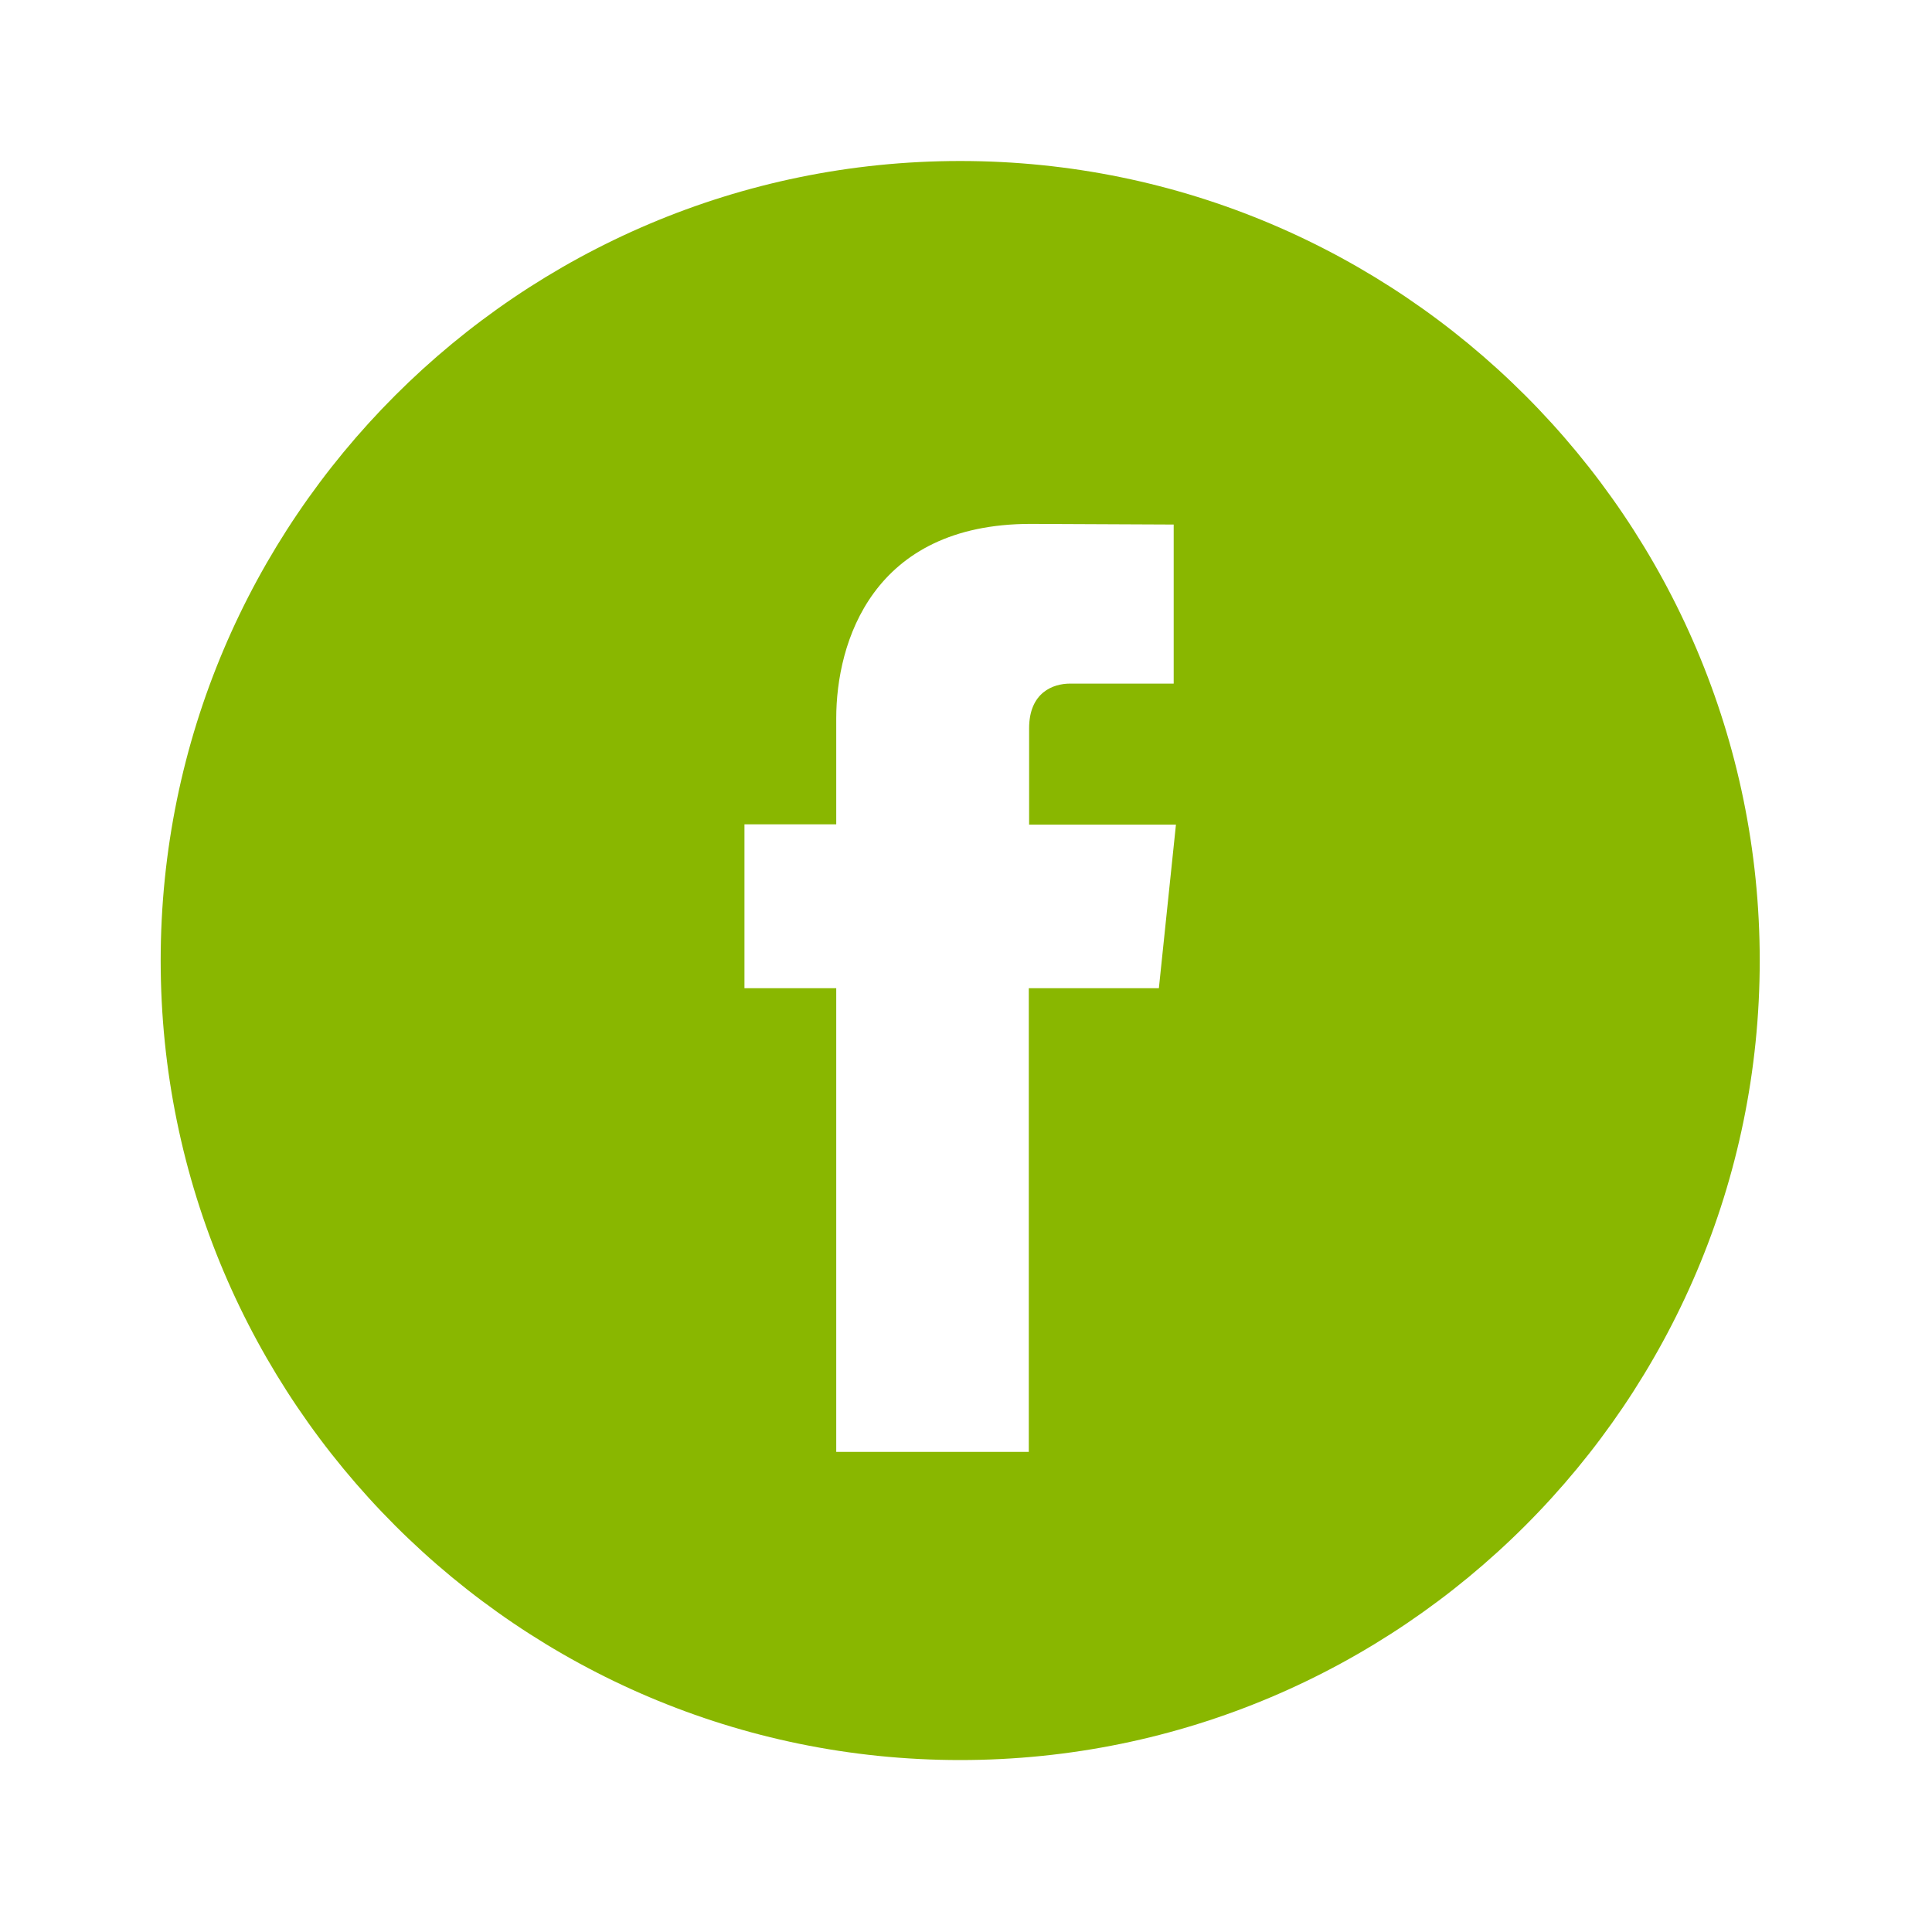
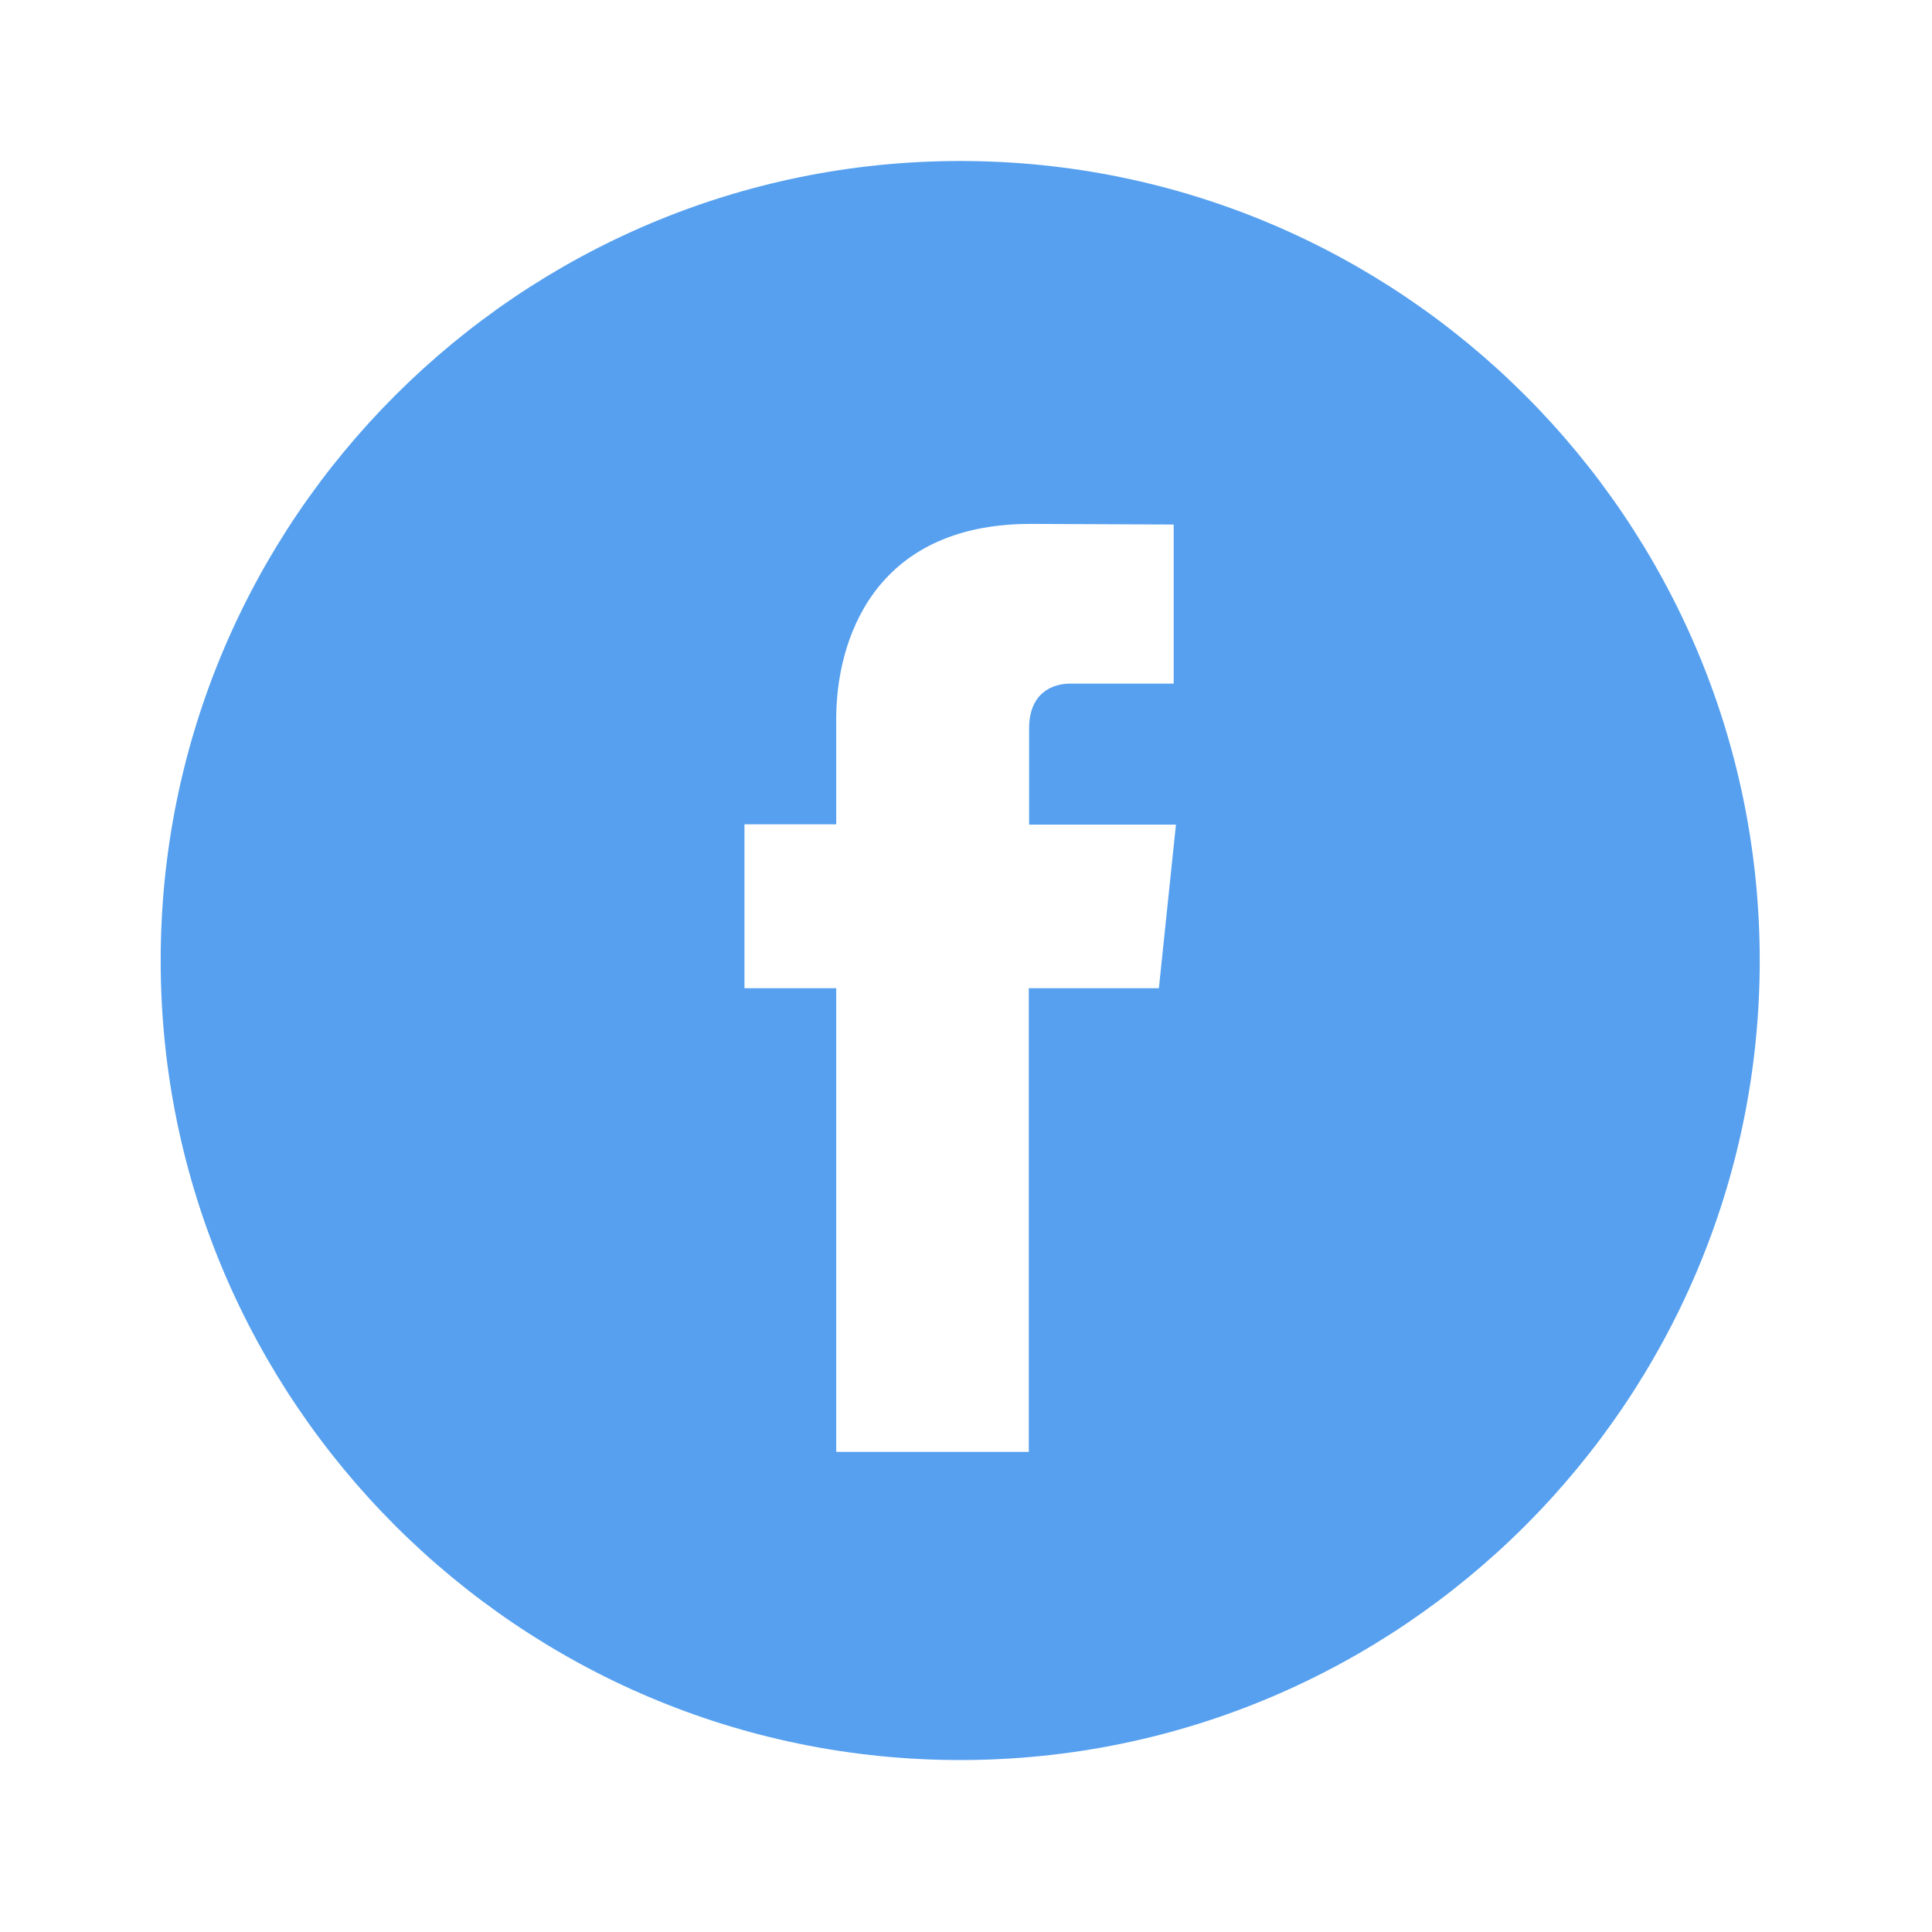
- <svg xmlns="http://www.w3.org/2000/svg" viewBox="0 0 60 60" width="60" height="60">
+ <svg xmlns="http://www.w3.org/2000/svg" viewBox="0 0 60 60" width="60" height="60" class="bottomIcon">
  <defs>
  </defs>
-   <path id="Layer" style="fill-opacity: NaN;fill: #89b700" d="M54.65,29.83c0,13.69 -11.14,24.83 -24.83,24.83c-13.69,0 -24.83,-11.14 -24.83,-24.83c0,-13.69 11.14,-24.83 24.83,-24.83c13.69,0 24.83,11.14 24.83,24.83zM36.52,25.61h-4.56v-2.99c0,-1.12 0.75,-1.39 1.27,-1.39c0.52,0 3.22,0 3.22,0v-4.94l-4.44,-0.02c-4.92,0 -6.04,3.68 -6.04,6.04v3.29h-2.85v5.09h2.85c0,6.53 0,14.4 0,14.4h5.98c0,0 0,-7.94 0,-14.4h4.04z" />
+   <path id="Layer" style="fill-opacity: NaN;fill: #56a0ef" d="M54.65,29.83c0,13.69 -11.14,24.83 -24.83,24.83c-13.69,0 -24.83,-11.14 -24.83,-24.83c0,-13.69 11.14,-24.83 24.83,-24.83c13.69,0 24.83,11.14 24.83,24.83zM36.52,25.61h-4.56v-2.99c0,-1.12 0.75,-1.39 1.27,-1.39c0.52,0 3.22,0 3.22,0v-4.94l-4.44,-0.02c-4.92,0 -6.04,3.68 -6.04,6.04v3.29h-2.85v5.09h2.85c0,6.53 0,14.4 0,14.4h5.98c0,0 0,-7.94 0,-14.4h4.04z" />
</svg>
